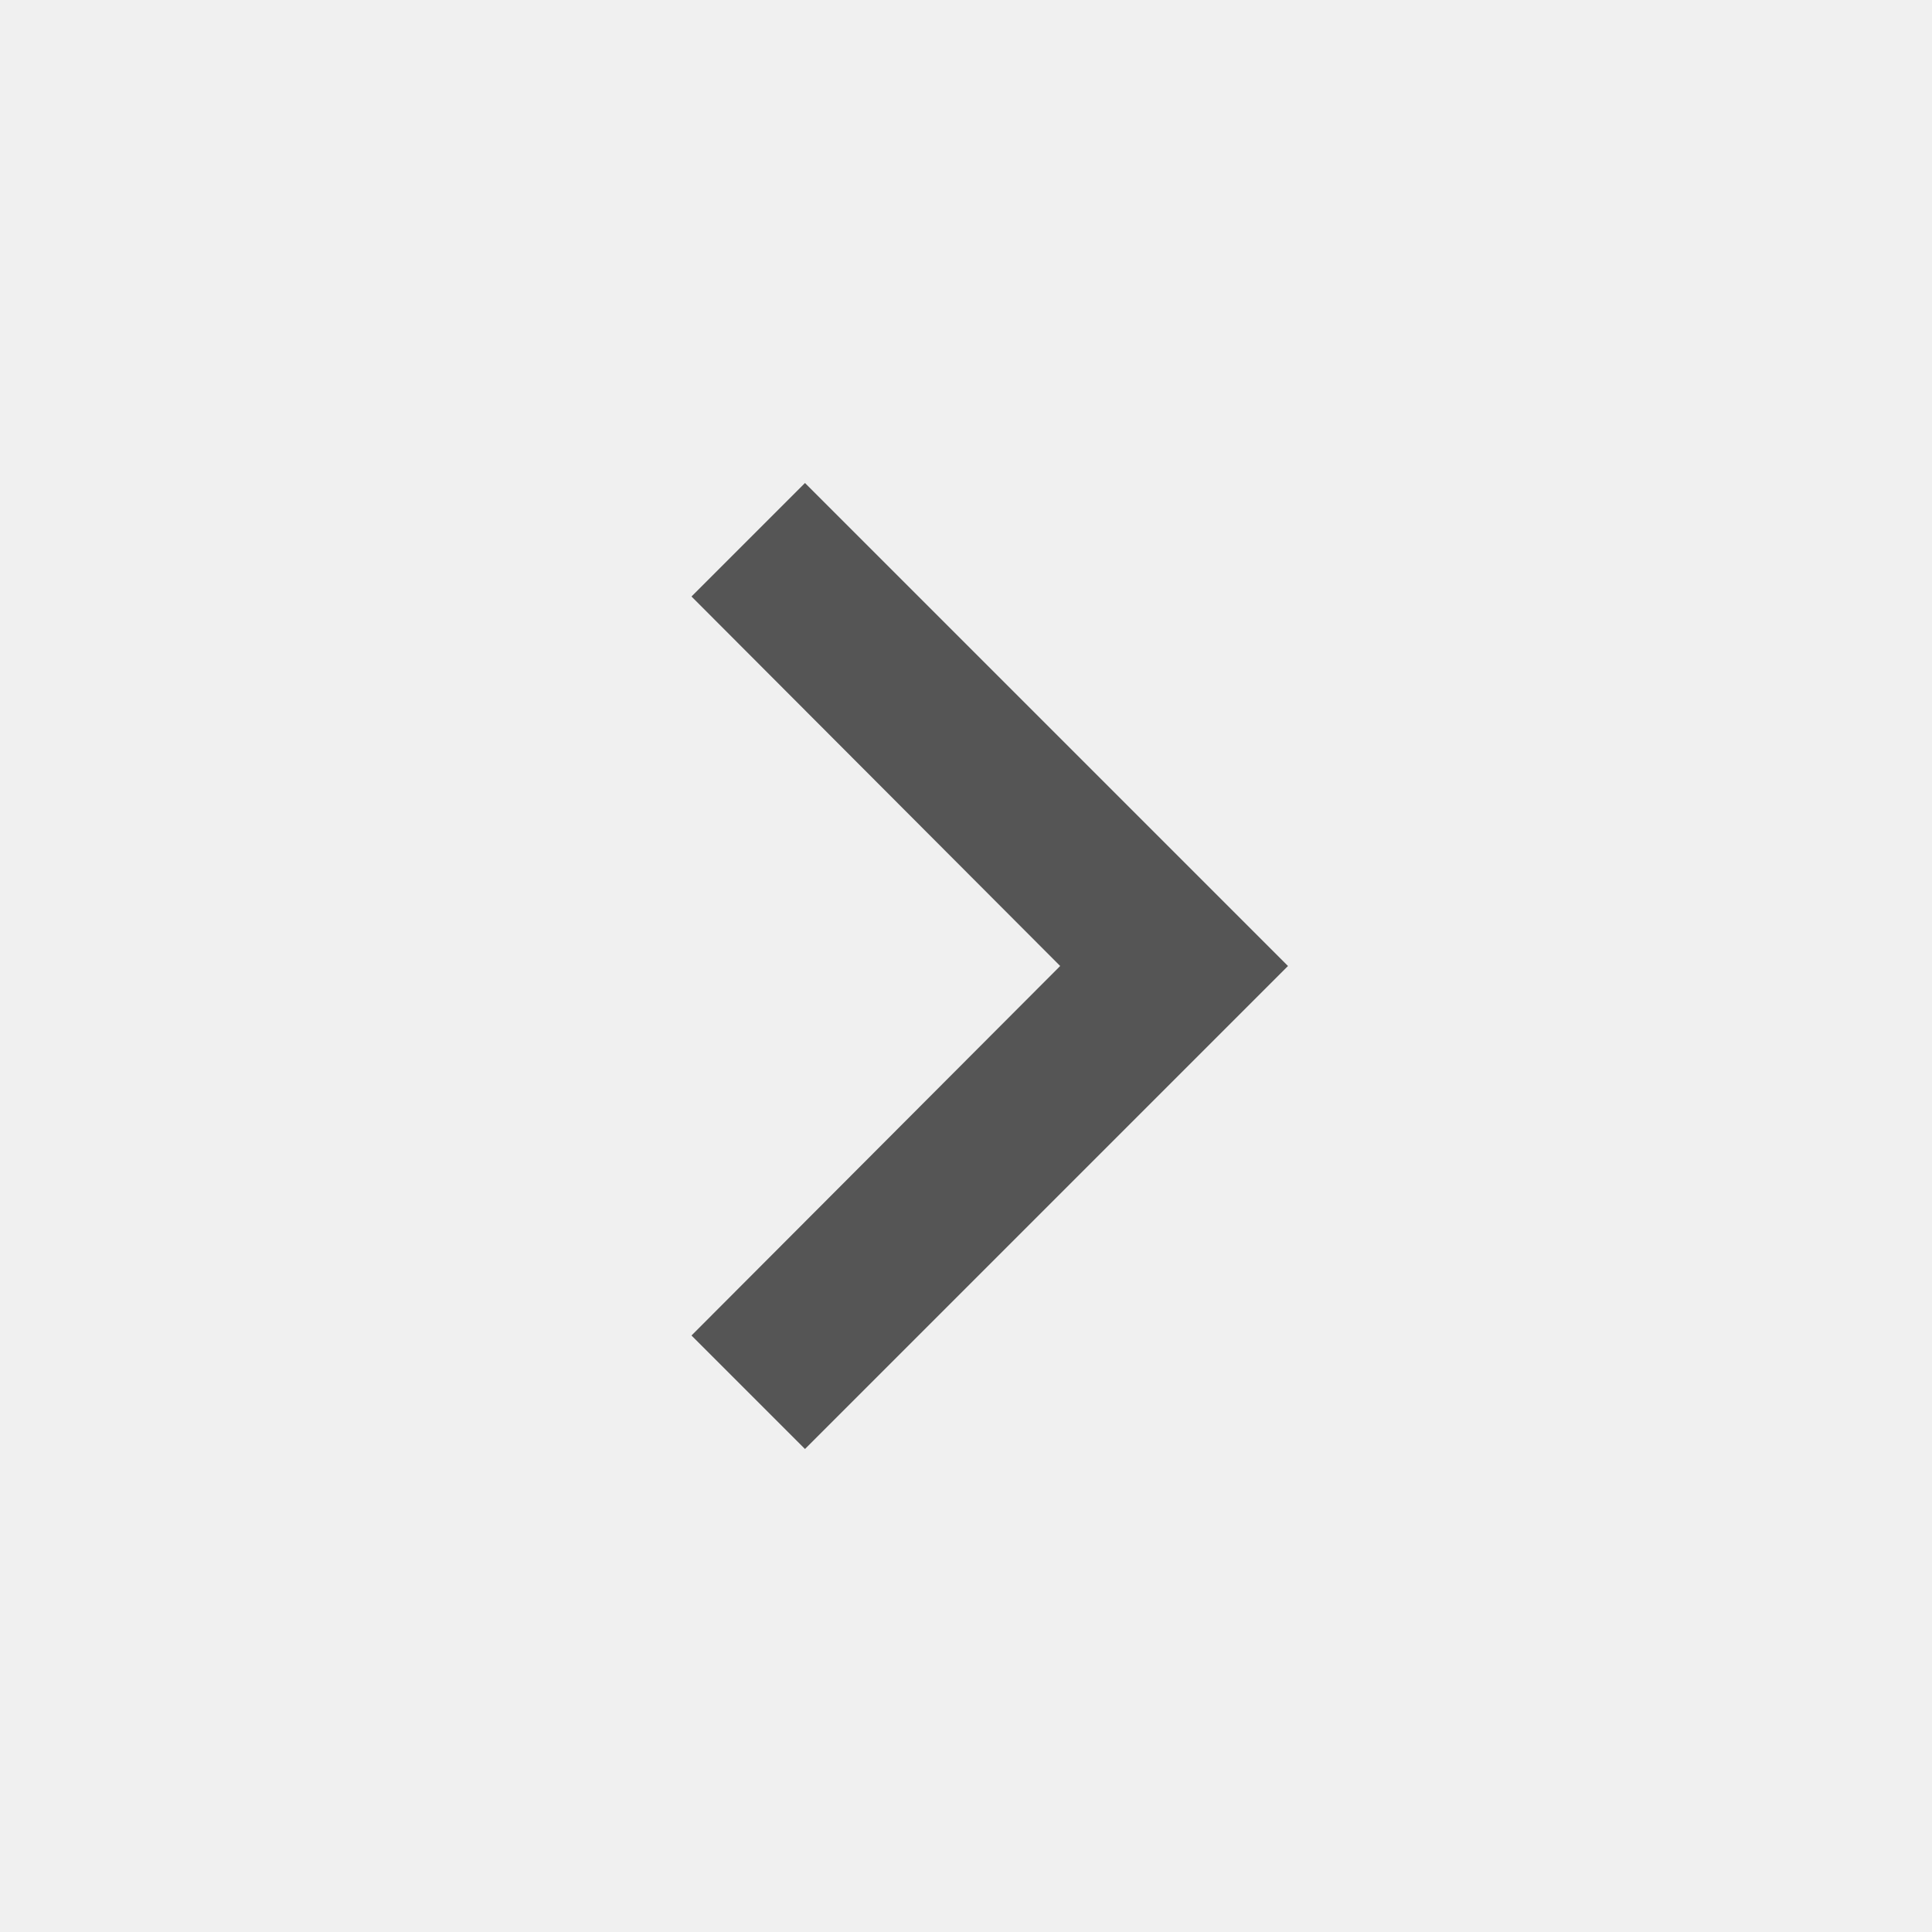
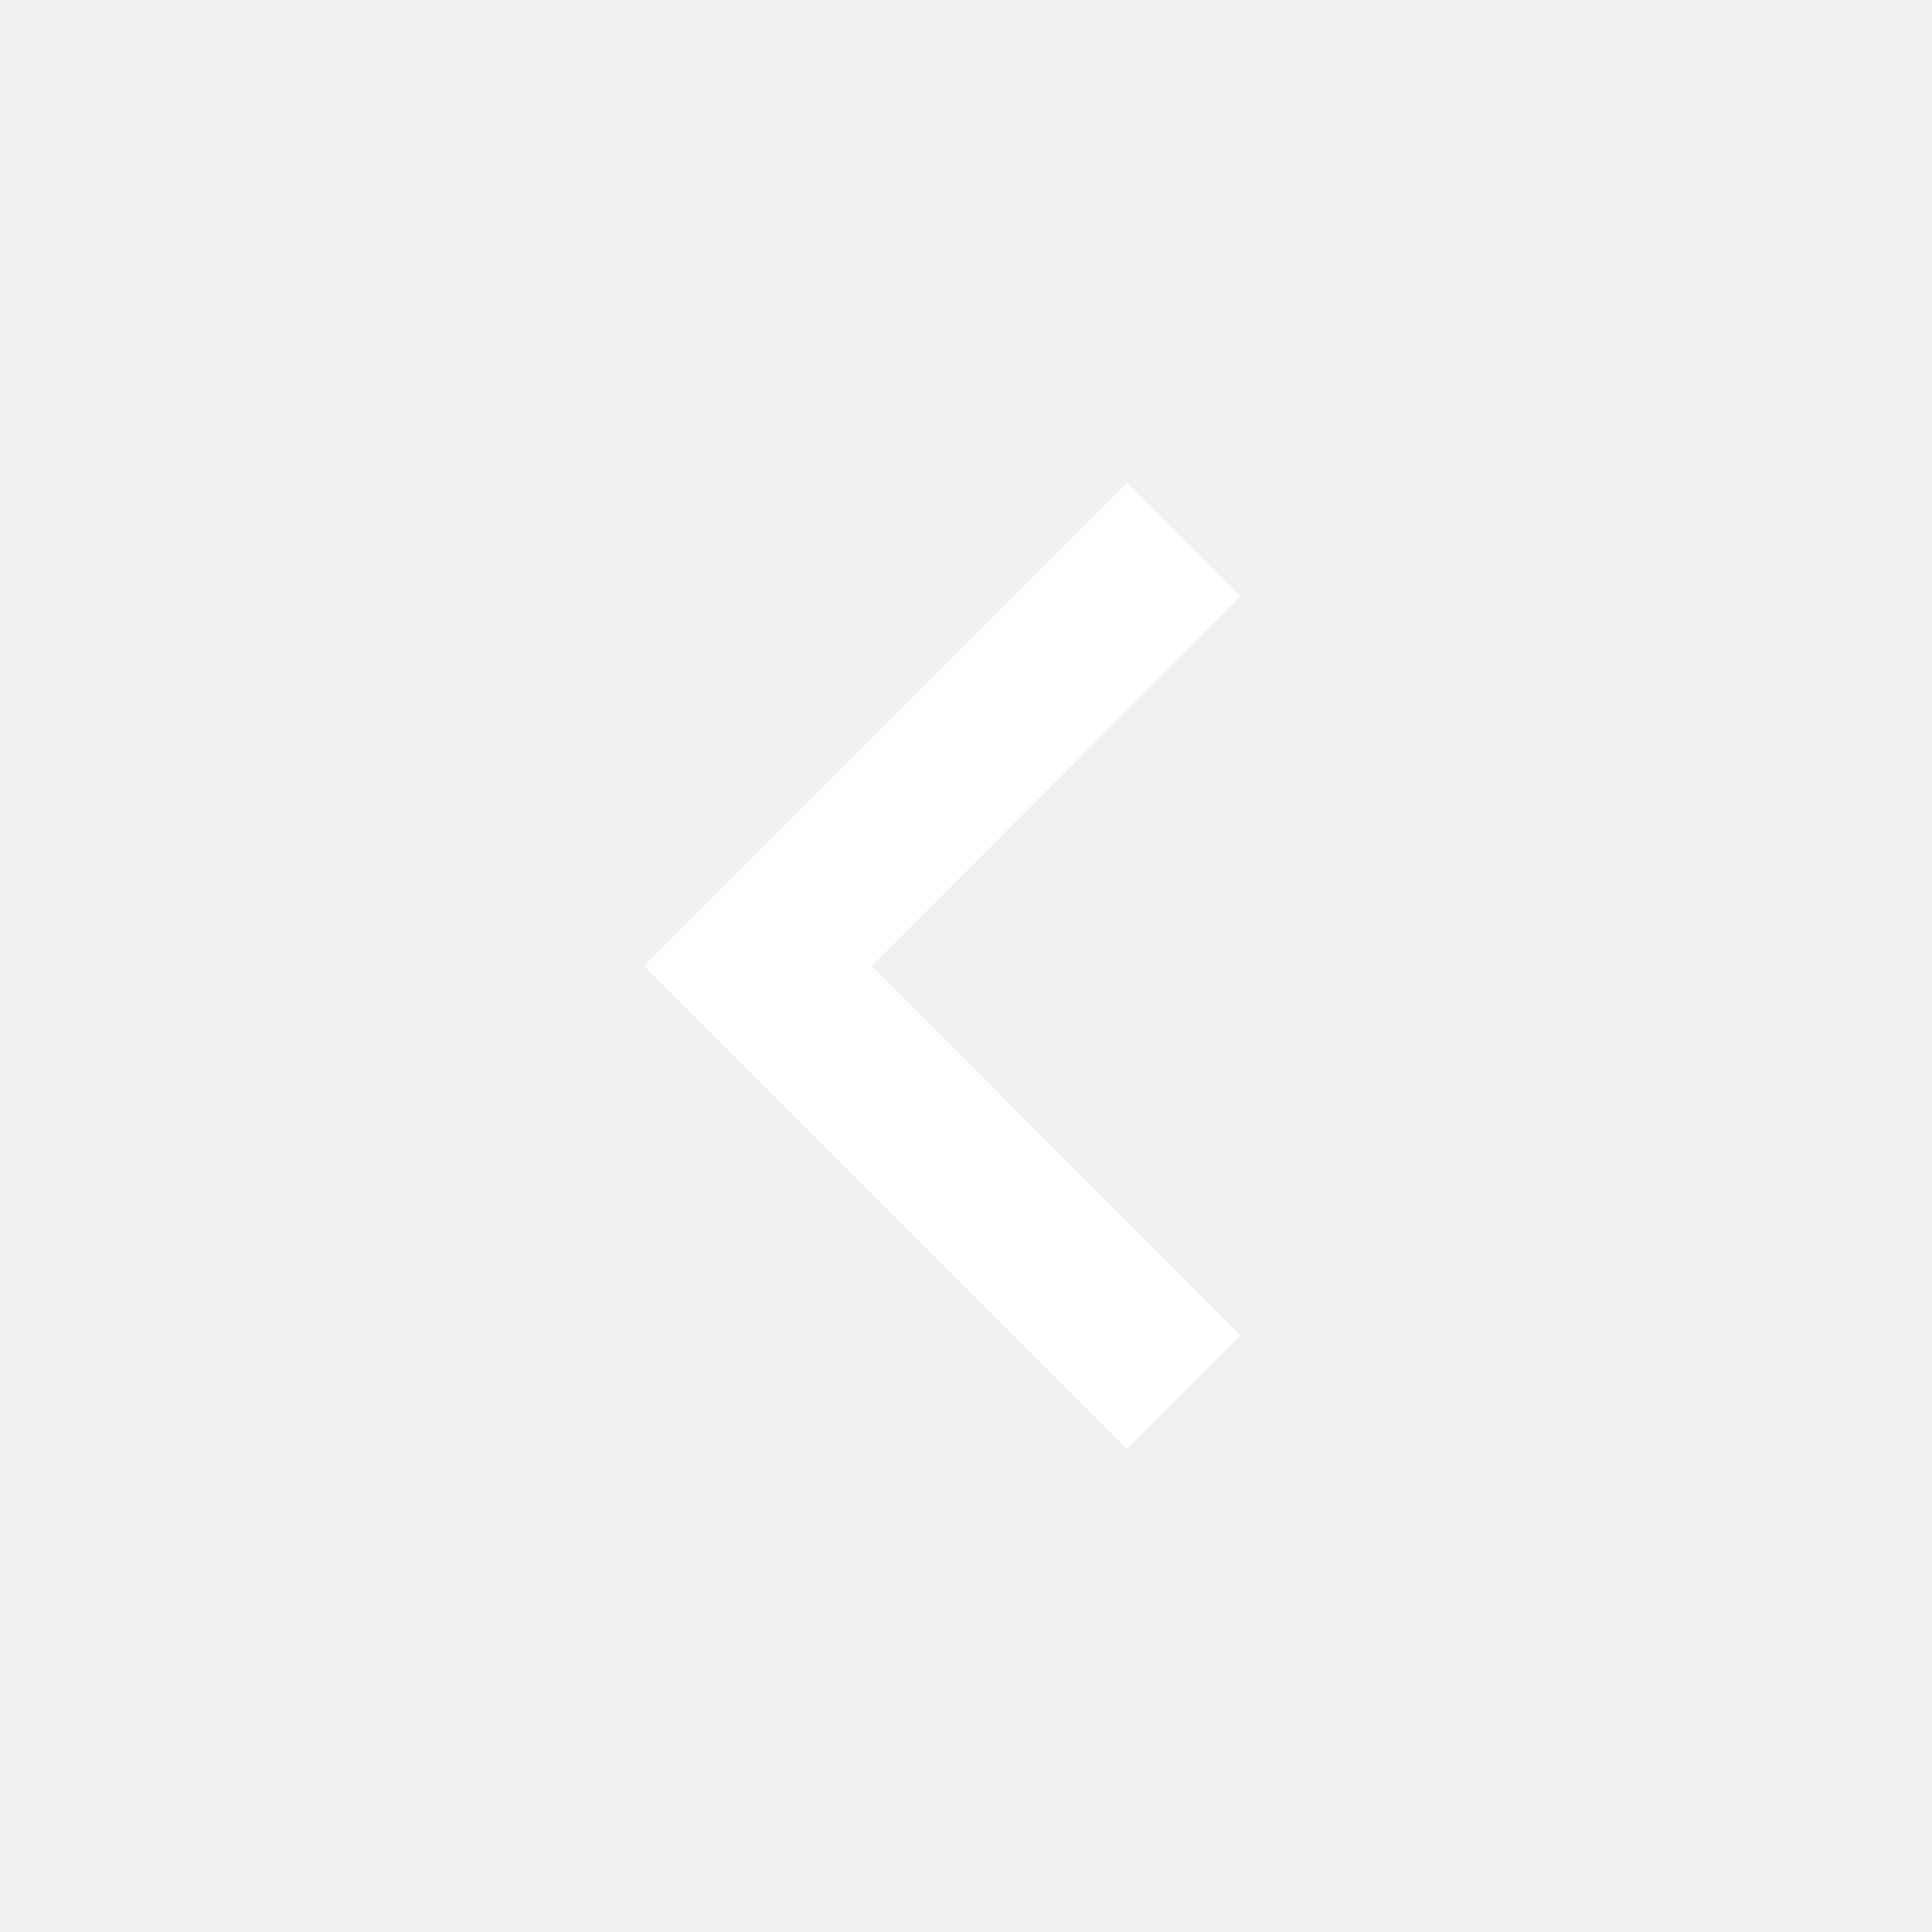
- <svg xmlns="http://www.w3.org/2000/svg" width="47" height="47" viewBox="0 0 47 47" fill="none">
-   <path d="M19.583 11.75L16.822 14.511L25.791 23.5L16.822 32.489L19.583 35.25L31.333 23.5L19.583 11.75Z" fill="#555555" />
+ <svg xmlns="http://www.w3.org/2000/svg" width="47" height="47" viewBox="0 0 80 80" fill="none">
+   <path d="M51.367 55.3L36.1 40L51.367 24.7L46.667 20L26.667 40L46.667 60L51.367 55.3Z" fill="white" />
</svg>
